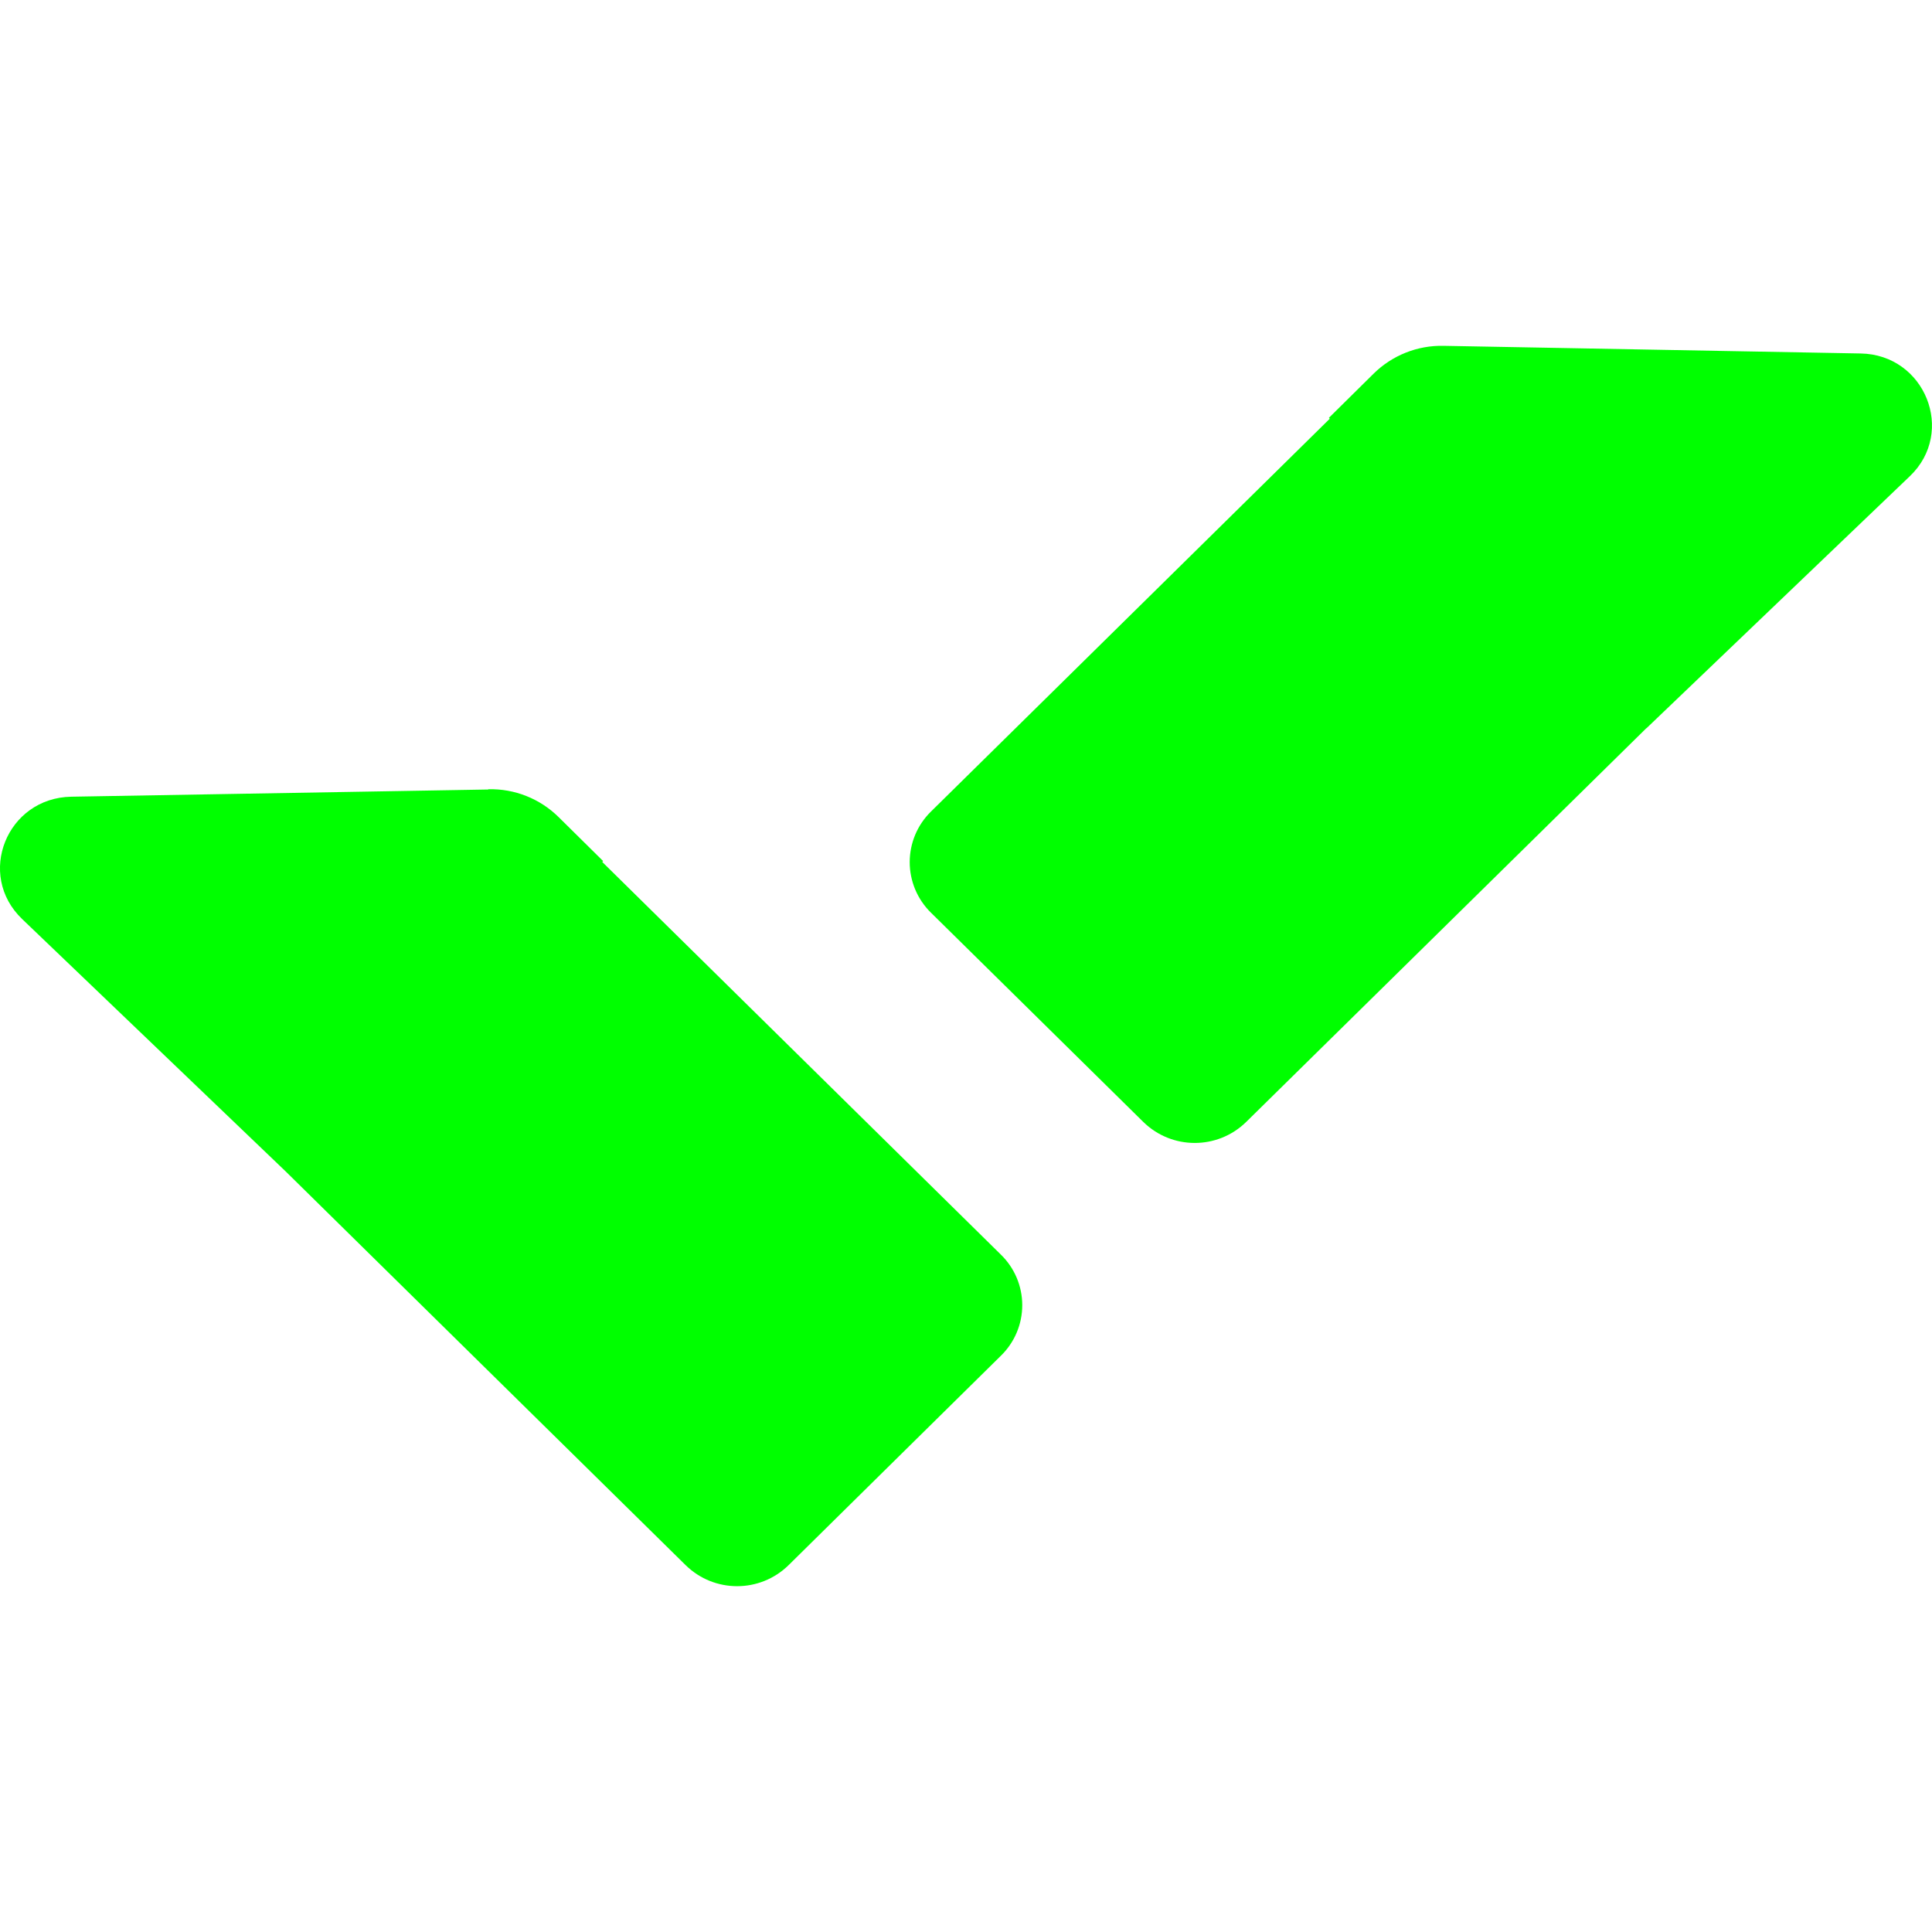
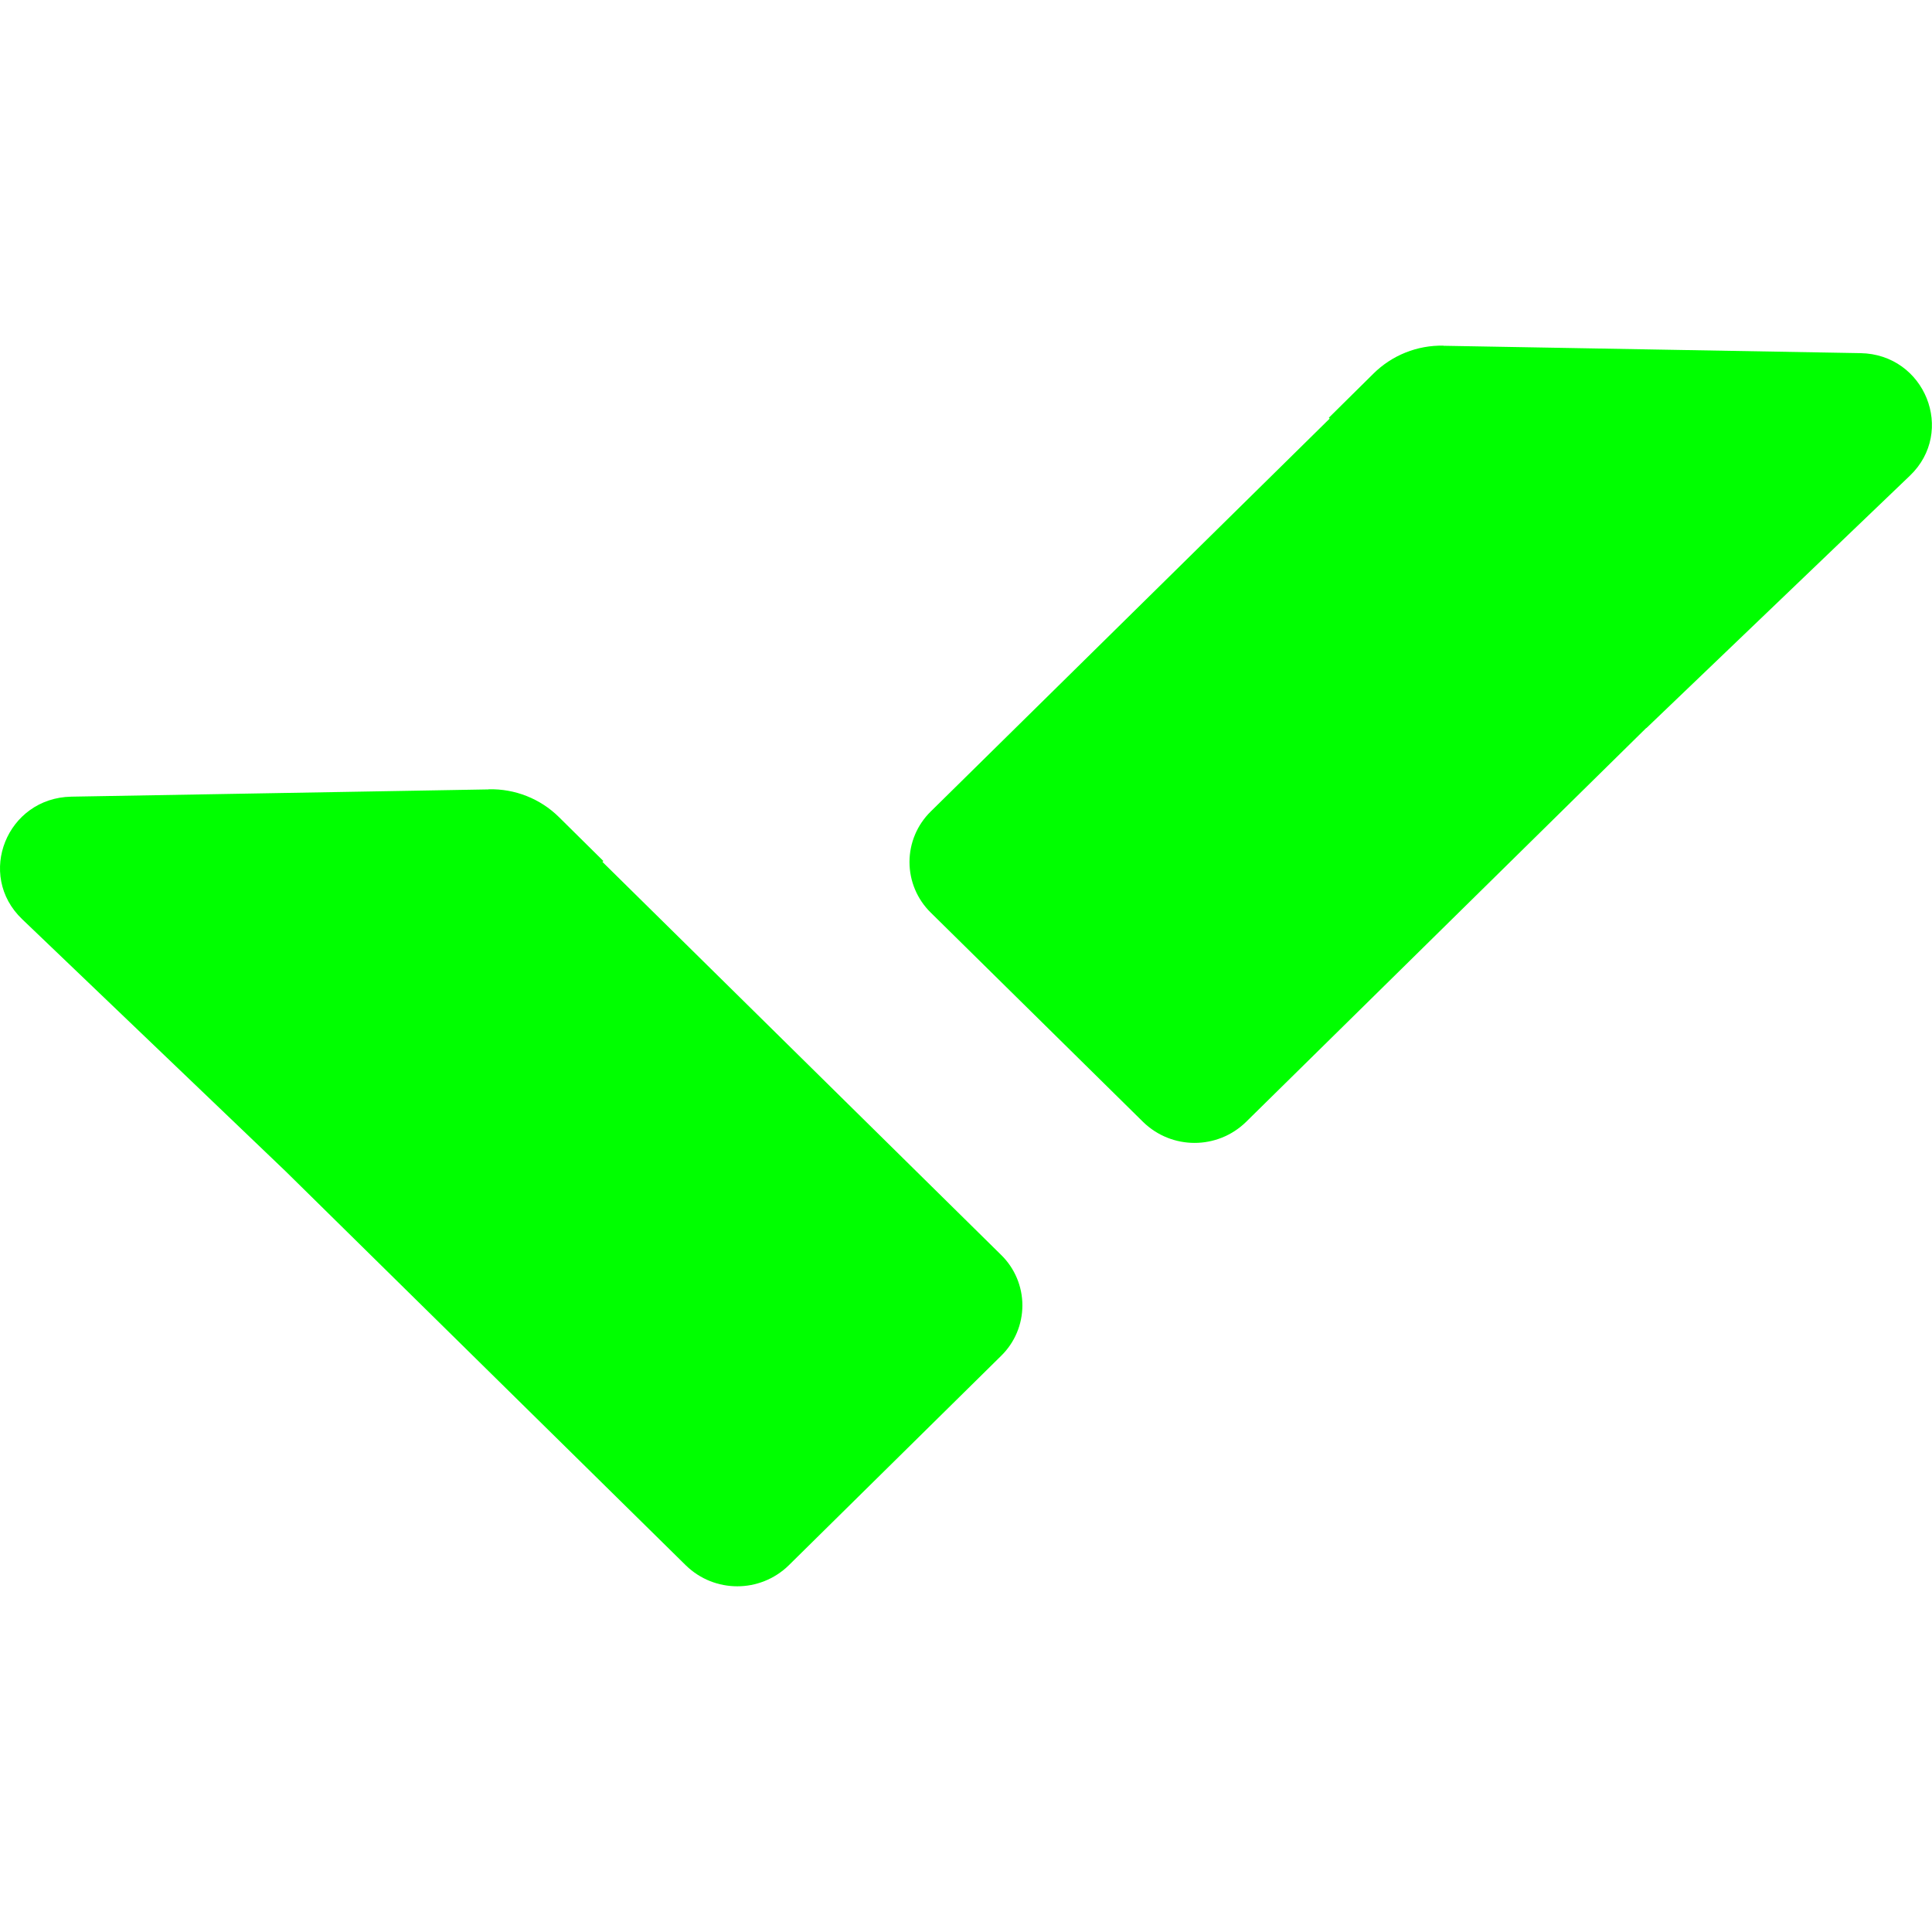
<svg xmlns="http://www.w3.org/2000/svg" version="1.1" viewBox="0 0 16 16">
-   <path transform="translate(0 -7e-6) scale(.7273) translate(.00318 .00265) scale(.9998) translate(-.001261 7e-5) scale(1)" d="m16.44 3.936a1.1 1.1 0 0 0-0.801 0.32l-0.506 0.5 0.01 0.01-4.543 4.475a0.806 0.806 0 0 0 0 1.15l2.42 2.385a0.837 0.837 0 0 0 1.17 0l4.559-4.486v0.002l3-2.871c0.528-0.504 0.173-1.386-0.561-1.398zm-10.88 5.051-0.002 0.002-4.748 0.082c-0.735 0.013-1.087 0.889-0.559 1.394l3 2.873 4.557 4.486a0.837 0.837 0 0 0 1.17 0l2.42-2.387a0.803 0.803 0 0 0 0-1.15l-4.541-4.473 0.01-0.01-0.506-0.5a1.1 1.1 0 0 0-0.801-0.318z" fill="#0f0" />
+   <path transform="translate(-.000173 .00059) scale(1)" d="M11.955 2.862a.8.8 0 0 0-.582.233l-.368.364.007.007L7.708 6.72a.586.586 0 0 0 0 .837l1.76 1.735a.61.61 0 0 0 .85 0l3.316-3.264v.002l2.182-2.09c.384-.366.126-1.007-.408-1.016l-3.453-.061zM4.044 6.537l-3.453.06c-.534.01-.791.648-.407 1.015L2.366 9.7l3.315 3.264a.61.61 0 0 0 .85 0l1.76-1.736a.584.584 0 0 0 0-.836L4.989 7.137l.008-.007-.368-.364a.8.8 0 0 0-.582-.23z" fill="#0f0" />
</svg>
